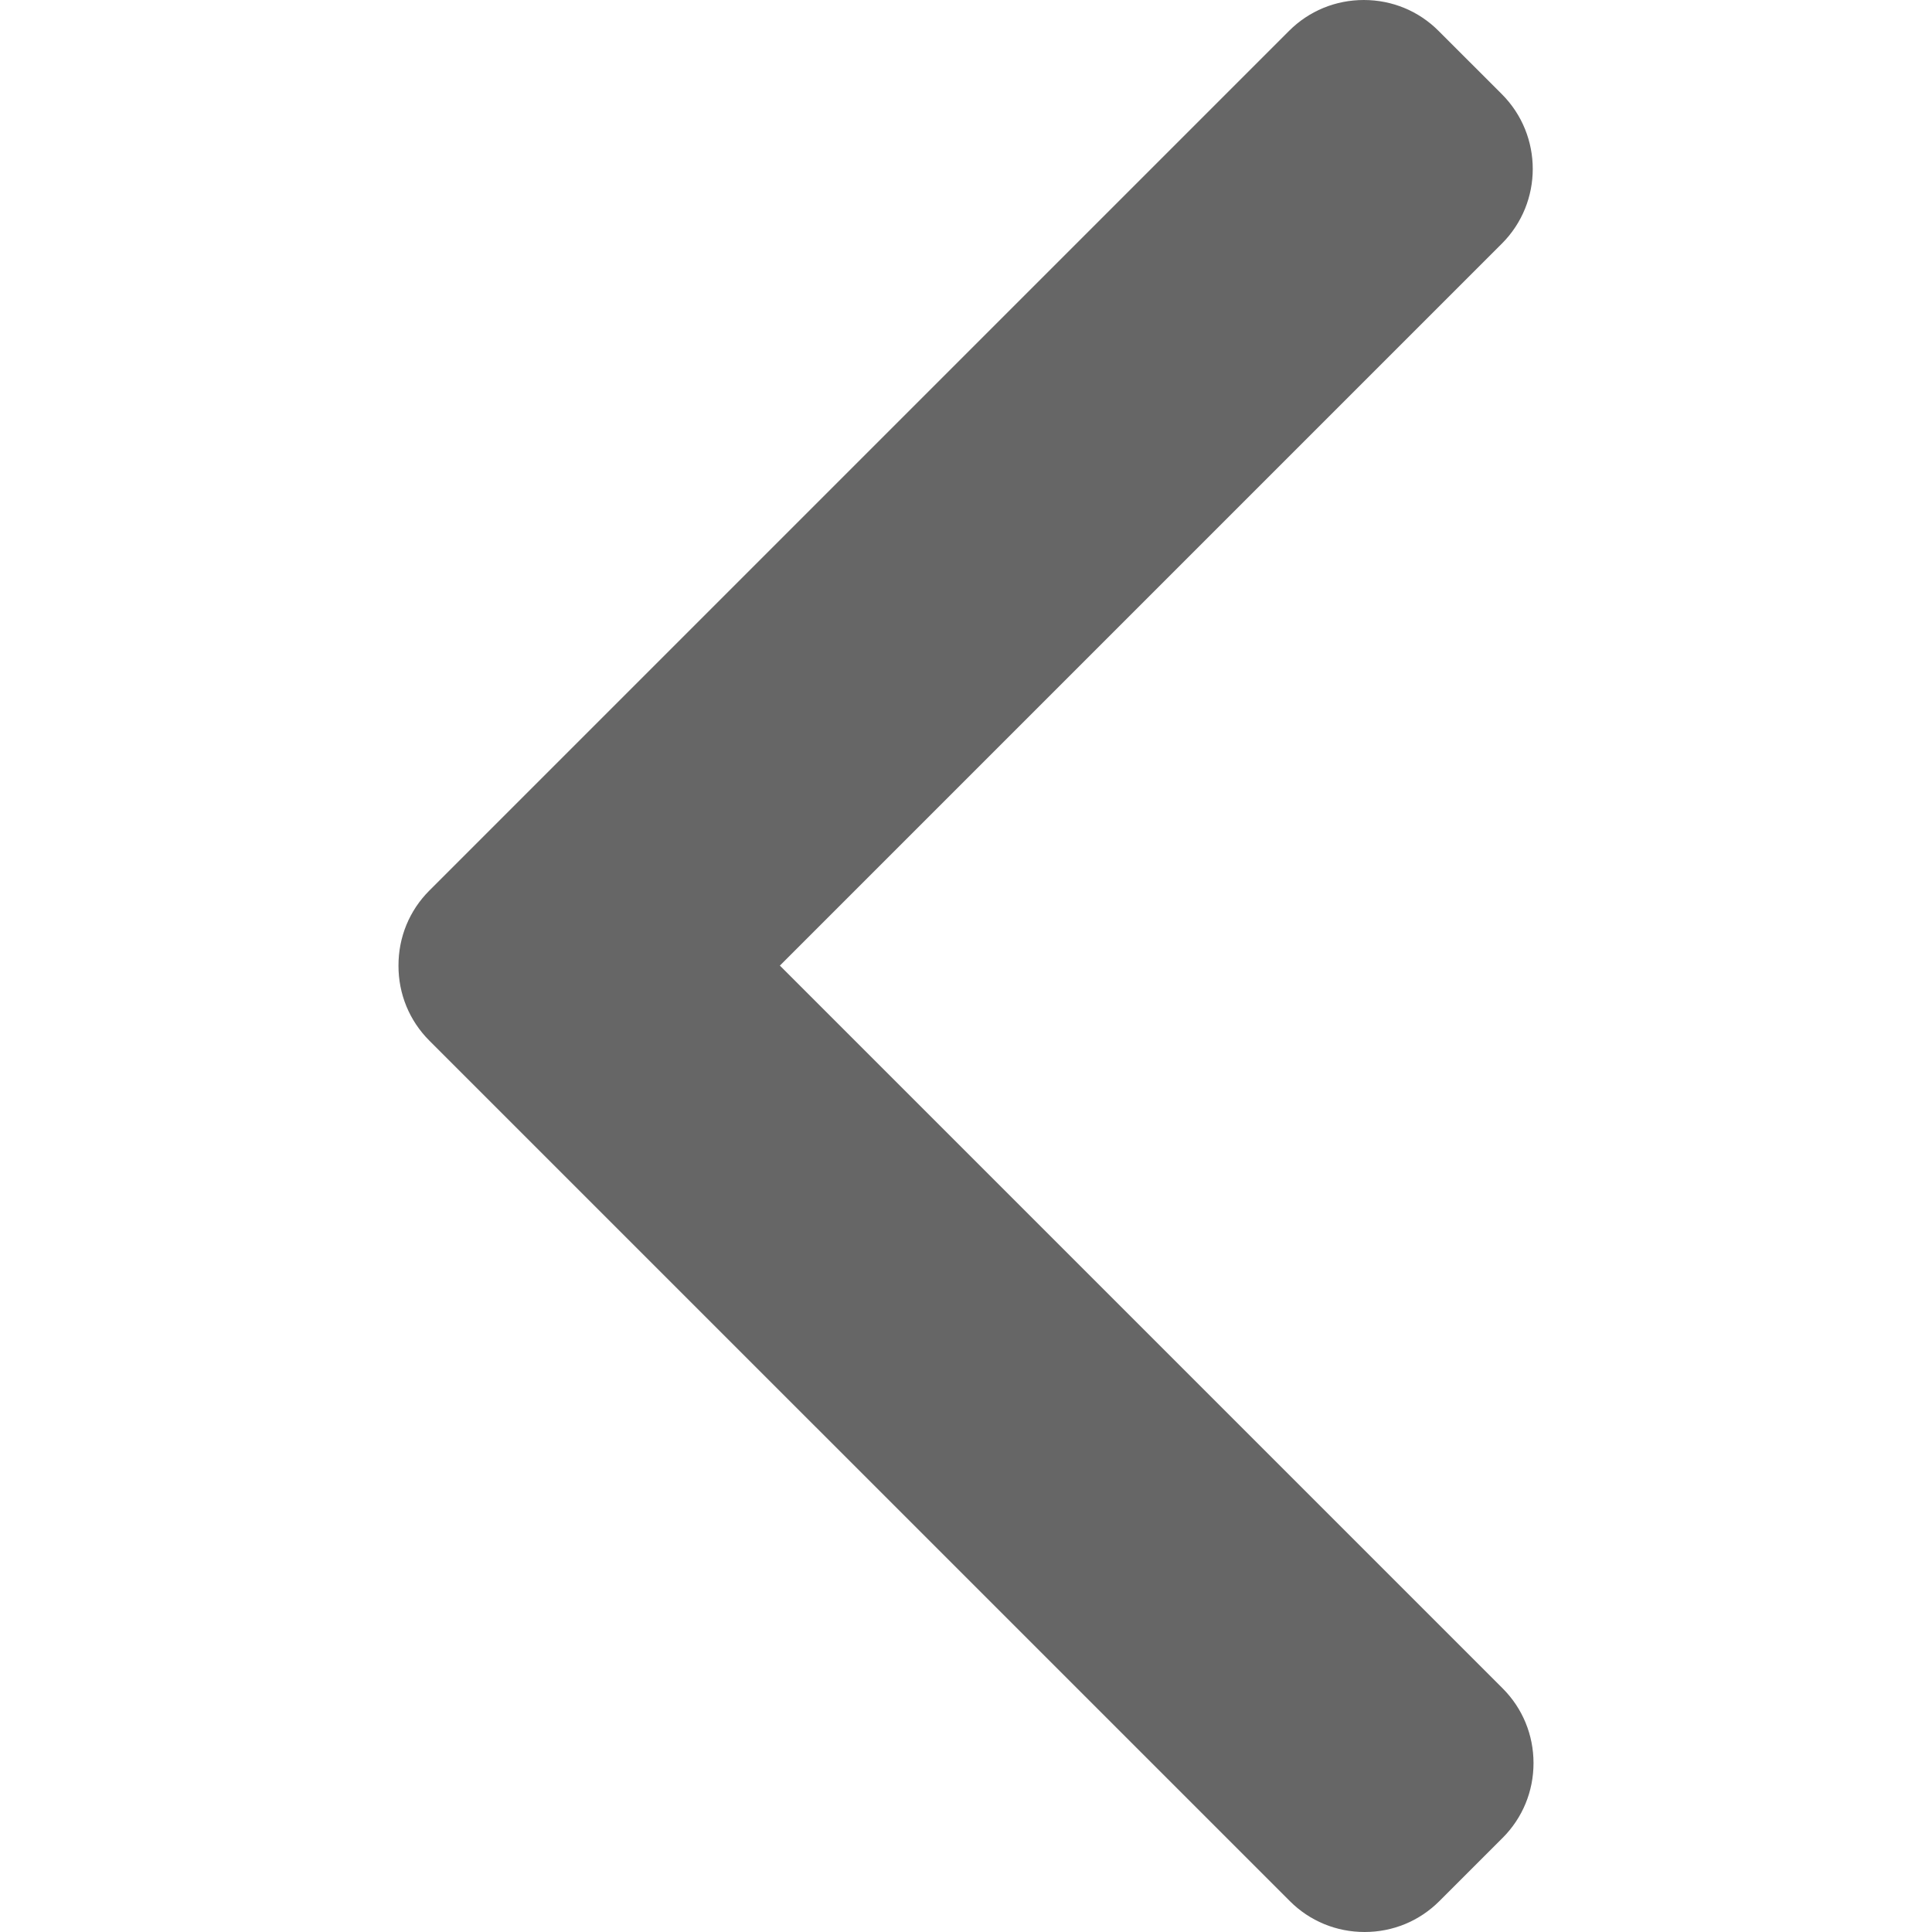
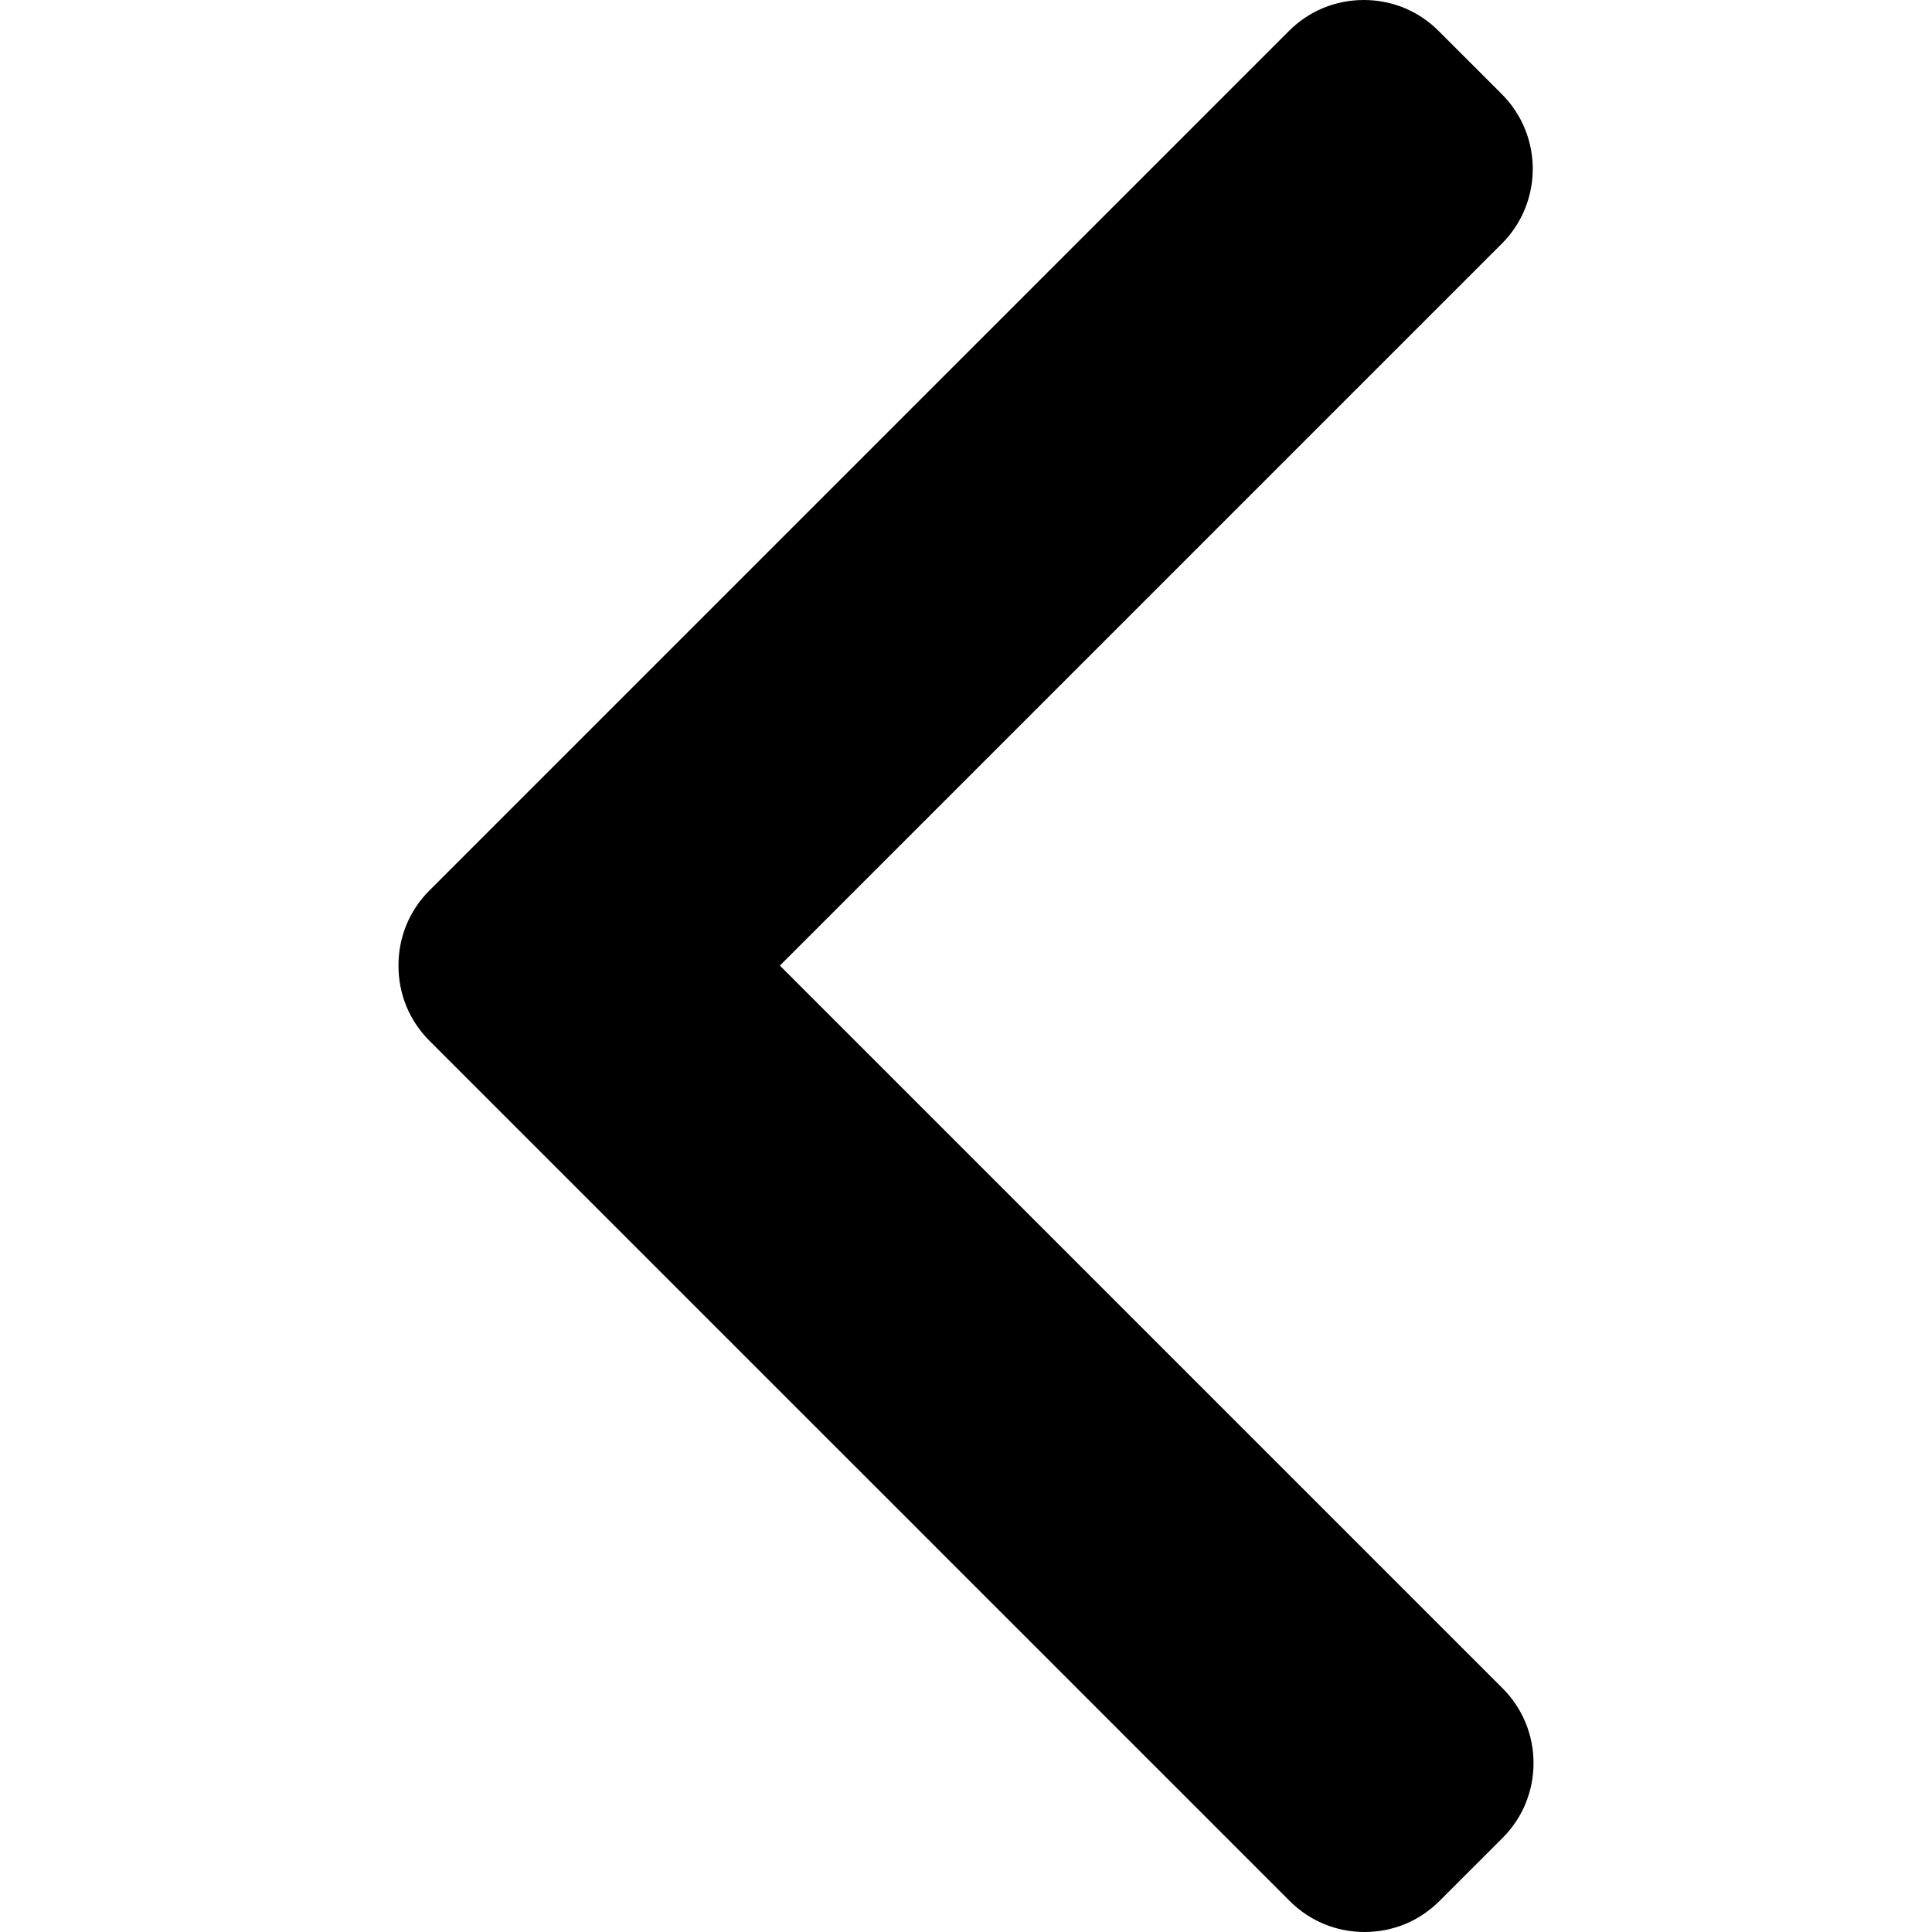
- <svg xmlns="http://www.w3.org/2000/svg" version="1.1" width="512" height="512" x="0" y="0" viewBox="0 0 492.004 492.004" style="enable-background:new 0 0 512 512" xml:space="preserve" class="" id="svg40">
-   <defs id="defs44" />
-   <g transform="matrix(-1,0,0,1,492.0041,0)" id="g38">
-     <g id="g6">
-       <g id="g4">
-         <path d="M382.678,226.804L163.73,7.86C158.666,2.792,151.906,0,144.698,0s-13.968,2.792-19.032,7.86l-16.124,16.12    c-10.492,10.504-10.492,27.576,0,38.064L293.398,245.9l-184.06,184.06c-5.064,5.068-7.86,11.824-7.86,19.028    c0,7.212,2.796,13.968,7.86,19.04l16.124,16.116c5.068,5.068,11.824,7.86,19.032,7.86s13.968-2.792,19.032-7.86L382.678,265    c5.076-5.084,7.864-11.872,7.848-19.088C390.542,238.668,387.754,231.884,382.678,226.804z" fill="#000000" data-original="#000000" style="fill:#666666;fill-opacity:1" class="" id="path2" />
+ <svg xmlns="http://www.w3.org/2000/svg" version="1.1" width="512" height="512" x="0" y="0" viewBox="0 0 492.004 492.004" style="enable-background:new 0 0 512 512" xml:space="preserve" class="">
+   <g transform="matrix(-1,0,0,1,492.0041,0)">
+     <g>
+       <g>
+         <path d="M382.678,226.804L163.73,7.86C158.666,2.792,151.906,0,144.698,0s-13.968,2.792-19.032,7.86l-16.124,16.12    c-10.492,10.504-10.492,27.576,0,38.064L293.398,245.9l-184.06,184.06c-5.064,5.068-7.86,11.824-7.86,19.028    c0,7.212,2.796,13.968,7.86,19.04l16.124,16.116c5.068,5.068,11.824,7.86,19.032,7.86s13.968-2.792,19.032-7.86L382.678,265    c5.076-5.084,7.864-11.872,7.848-19.088C390.542,238.668,387.754,231.884,382.678,226.804z" fill="#000000" data-original="#000000" style="" class="" />
      </g>
    </g>
-     <g id="g8">
+     <g>
</g>
-     <g id="g10">
+     <g>
</g>
-     <g id="g12">
+     <g>
</g>
-     <g id="g14">
+     <g>
</g>
-     <g id="g16">
+     <g>
</g>
-     <g id="g18">
+     <g>
</g>
-     <g id="g20">
+     <g>
</g>
-     <g id="g22">
+     <g>
</g>
-     <g id="g24">
+     <g>
</g>
-     <g id="g26">
+     <g>
</g>
-     <g id="g28">
+     <g>
</g>
-     <g id="g30">
+     <g>
</g>
-     <g id="g32">
+     <g>
</g>
-     <g id="g34">
+     <g>
</g>
-     <g id="g36">
+     <g>
</g>
  </g>
</svg>
